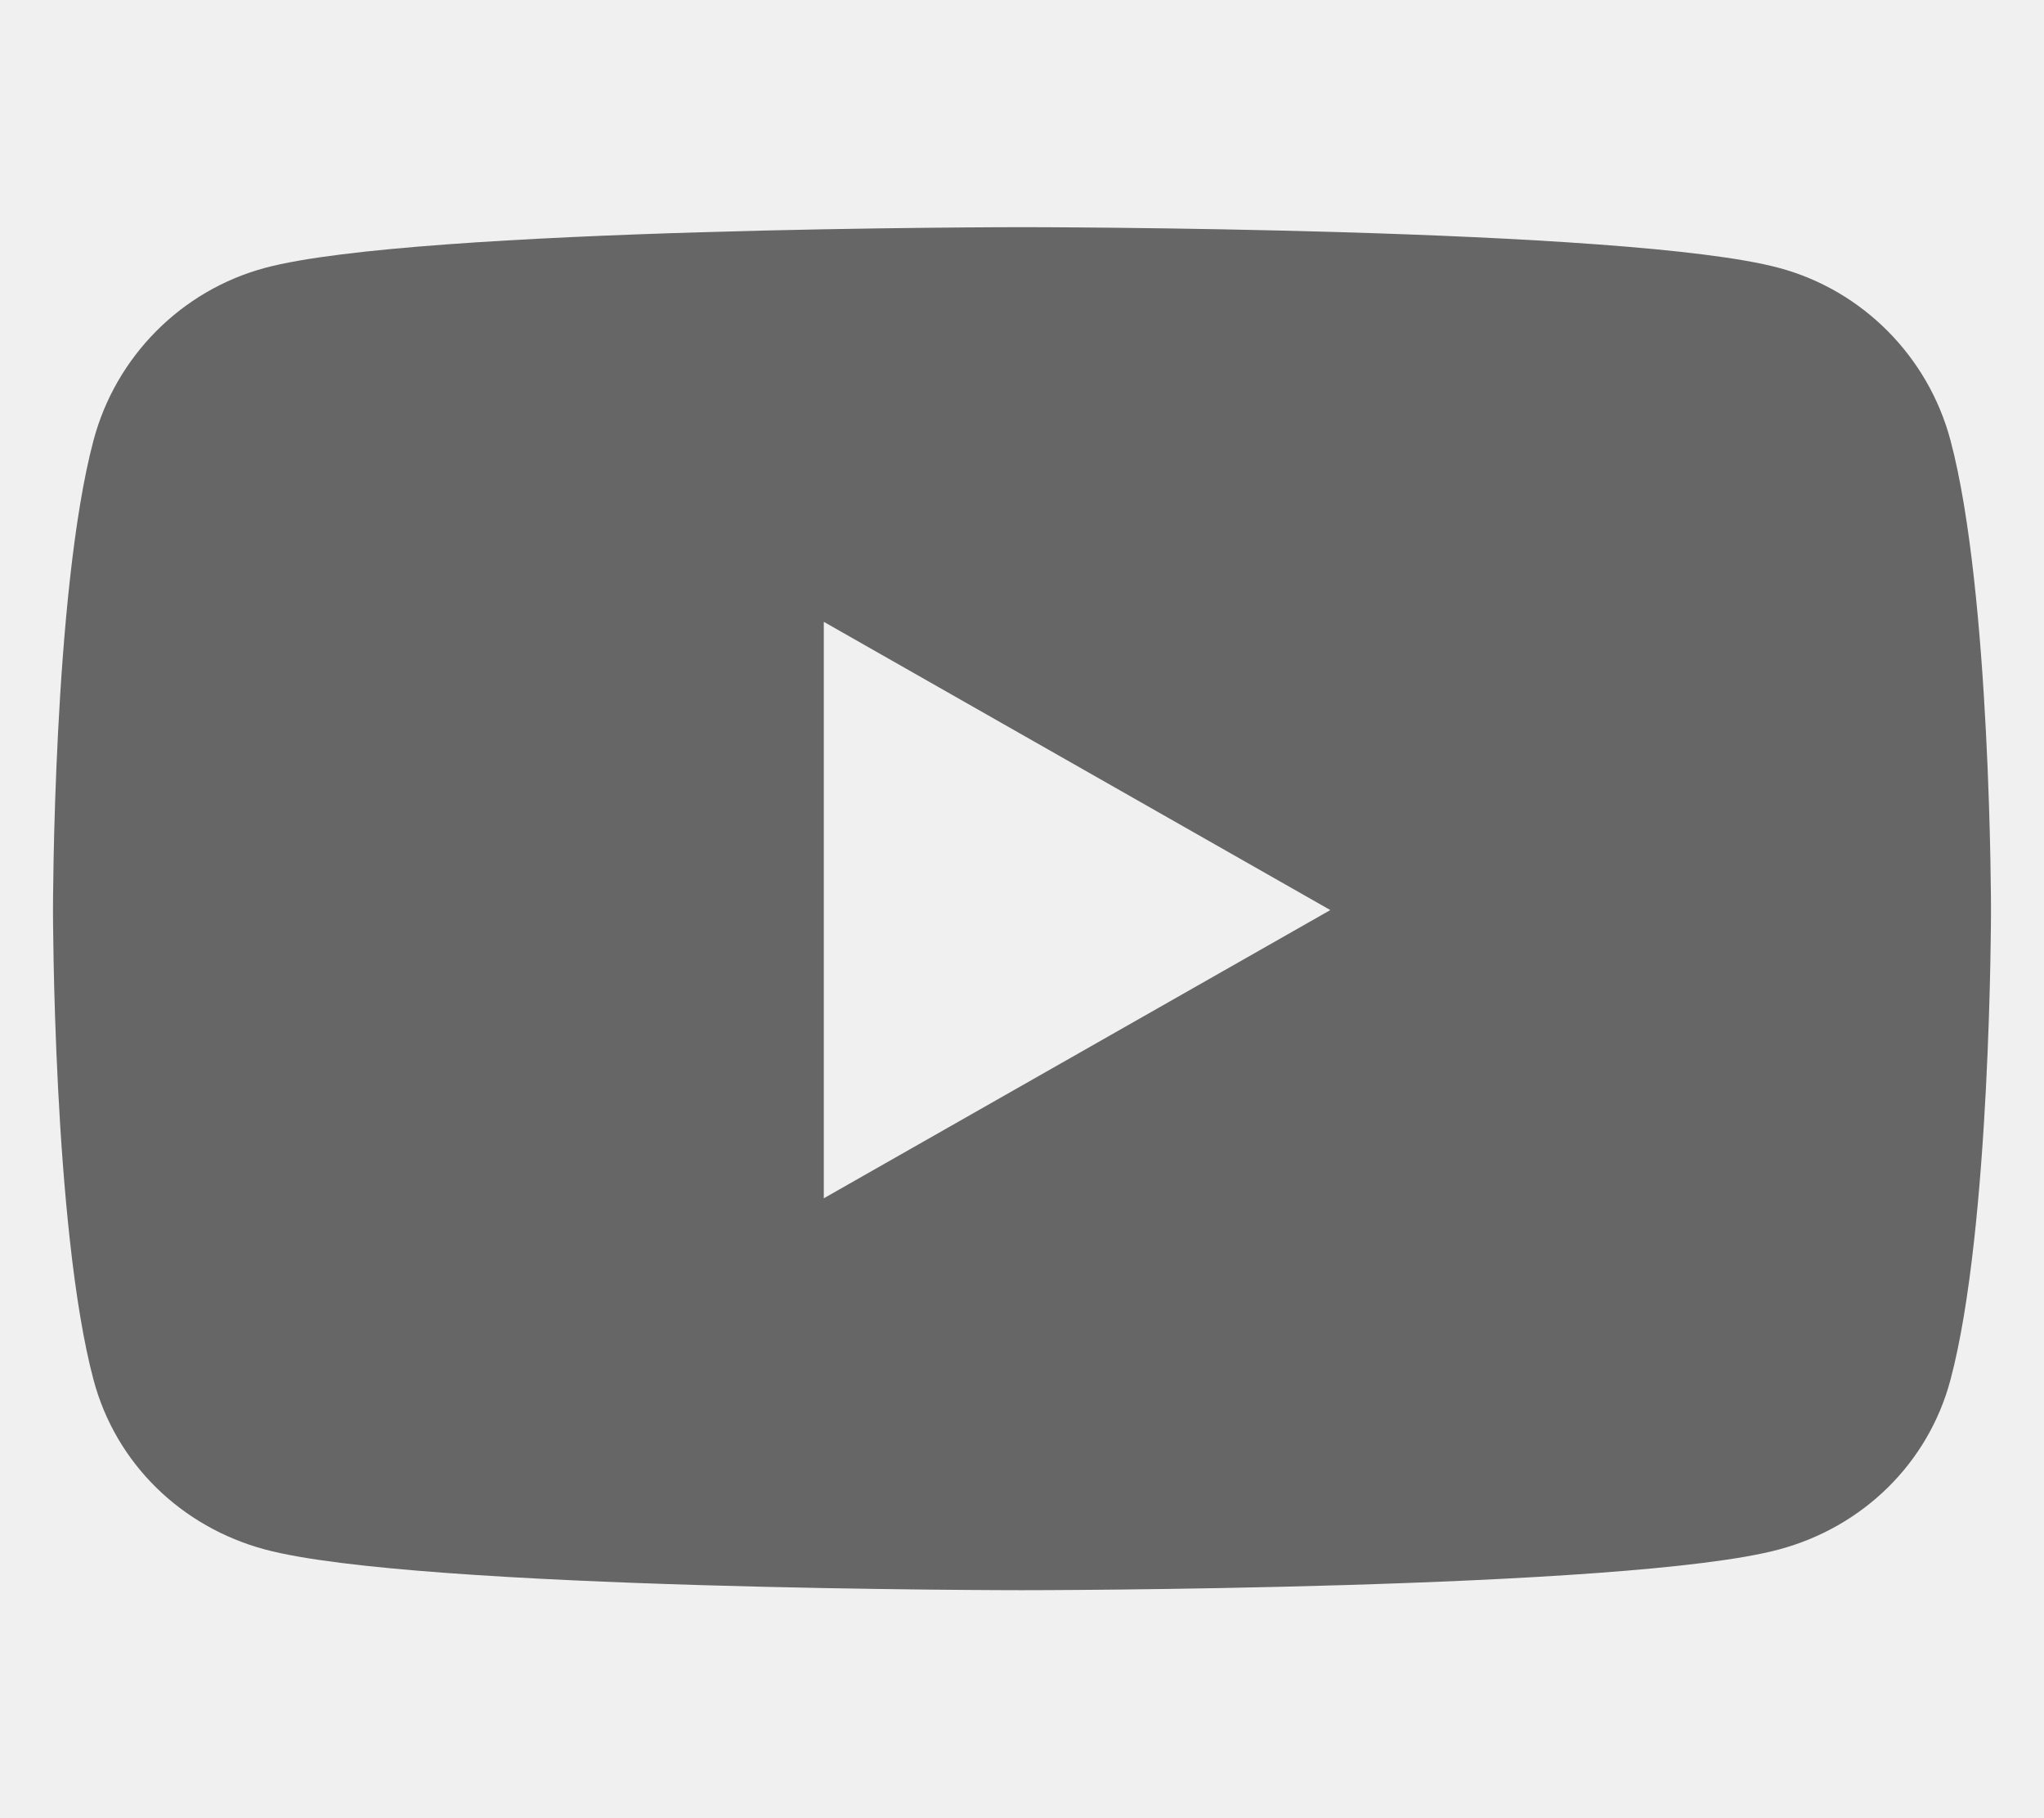
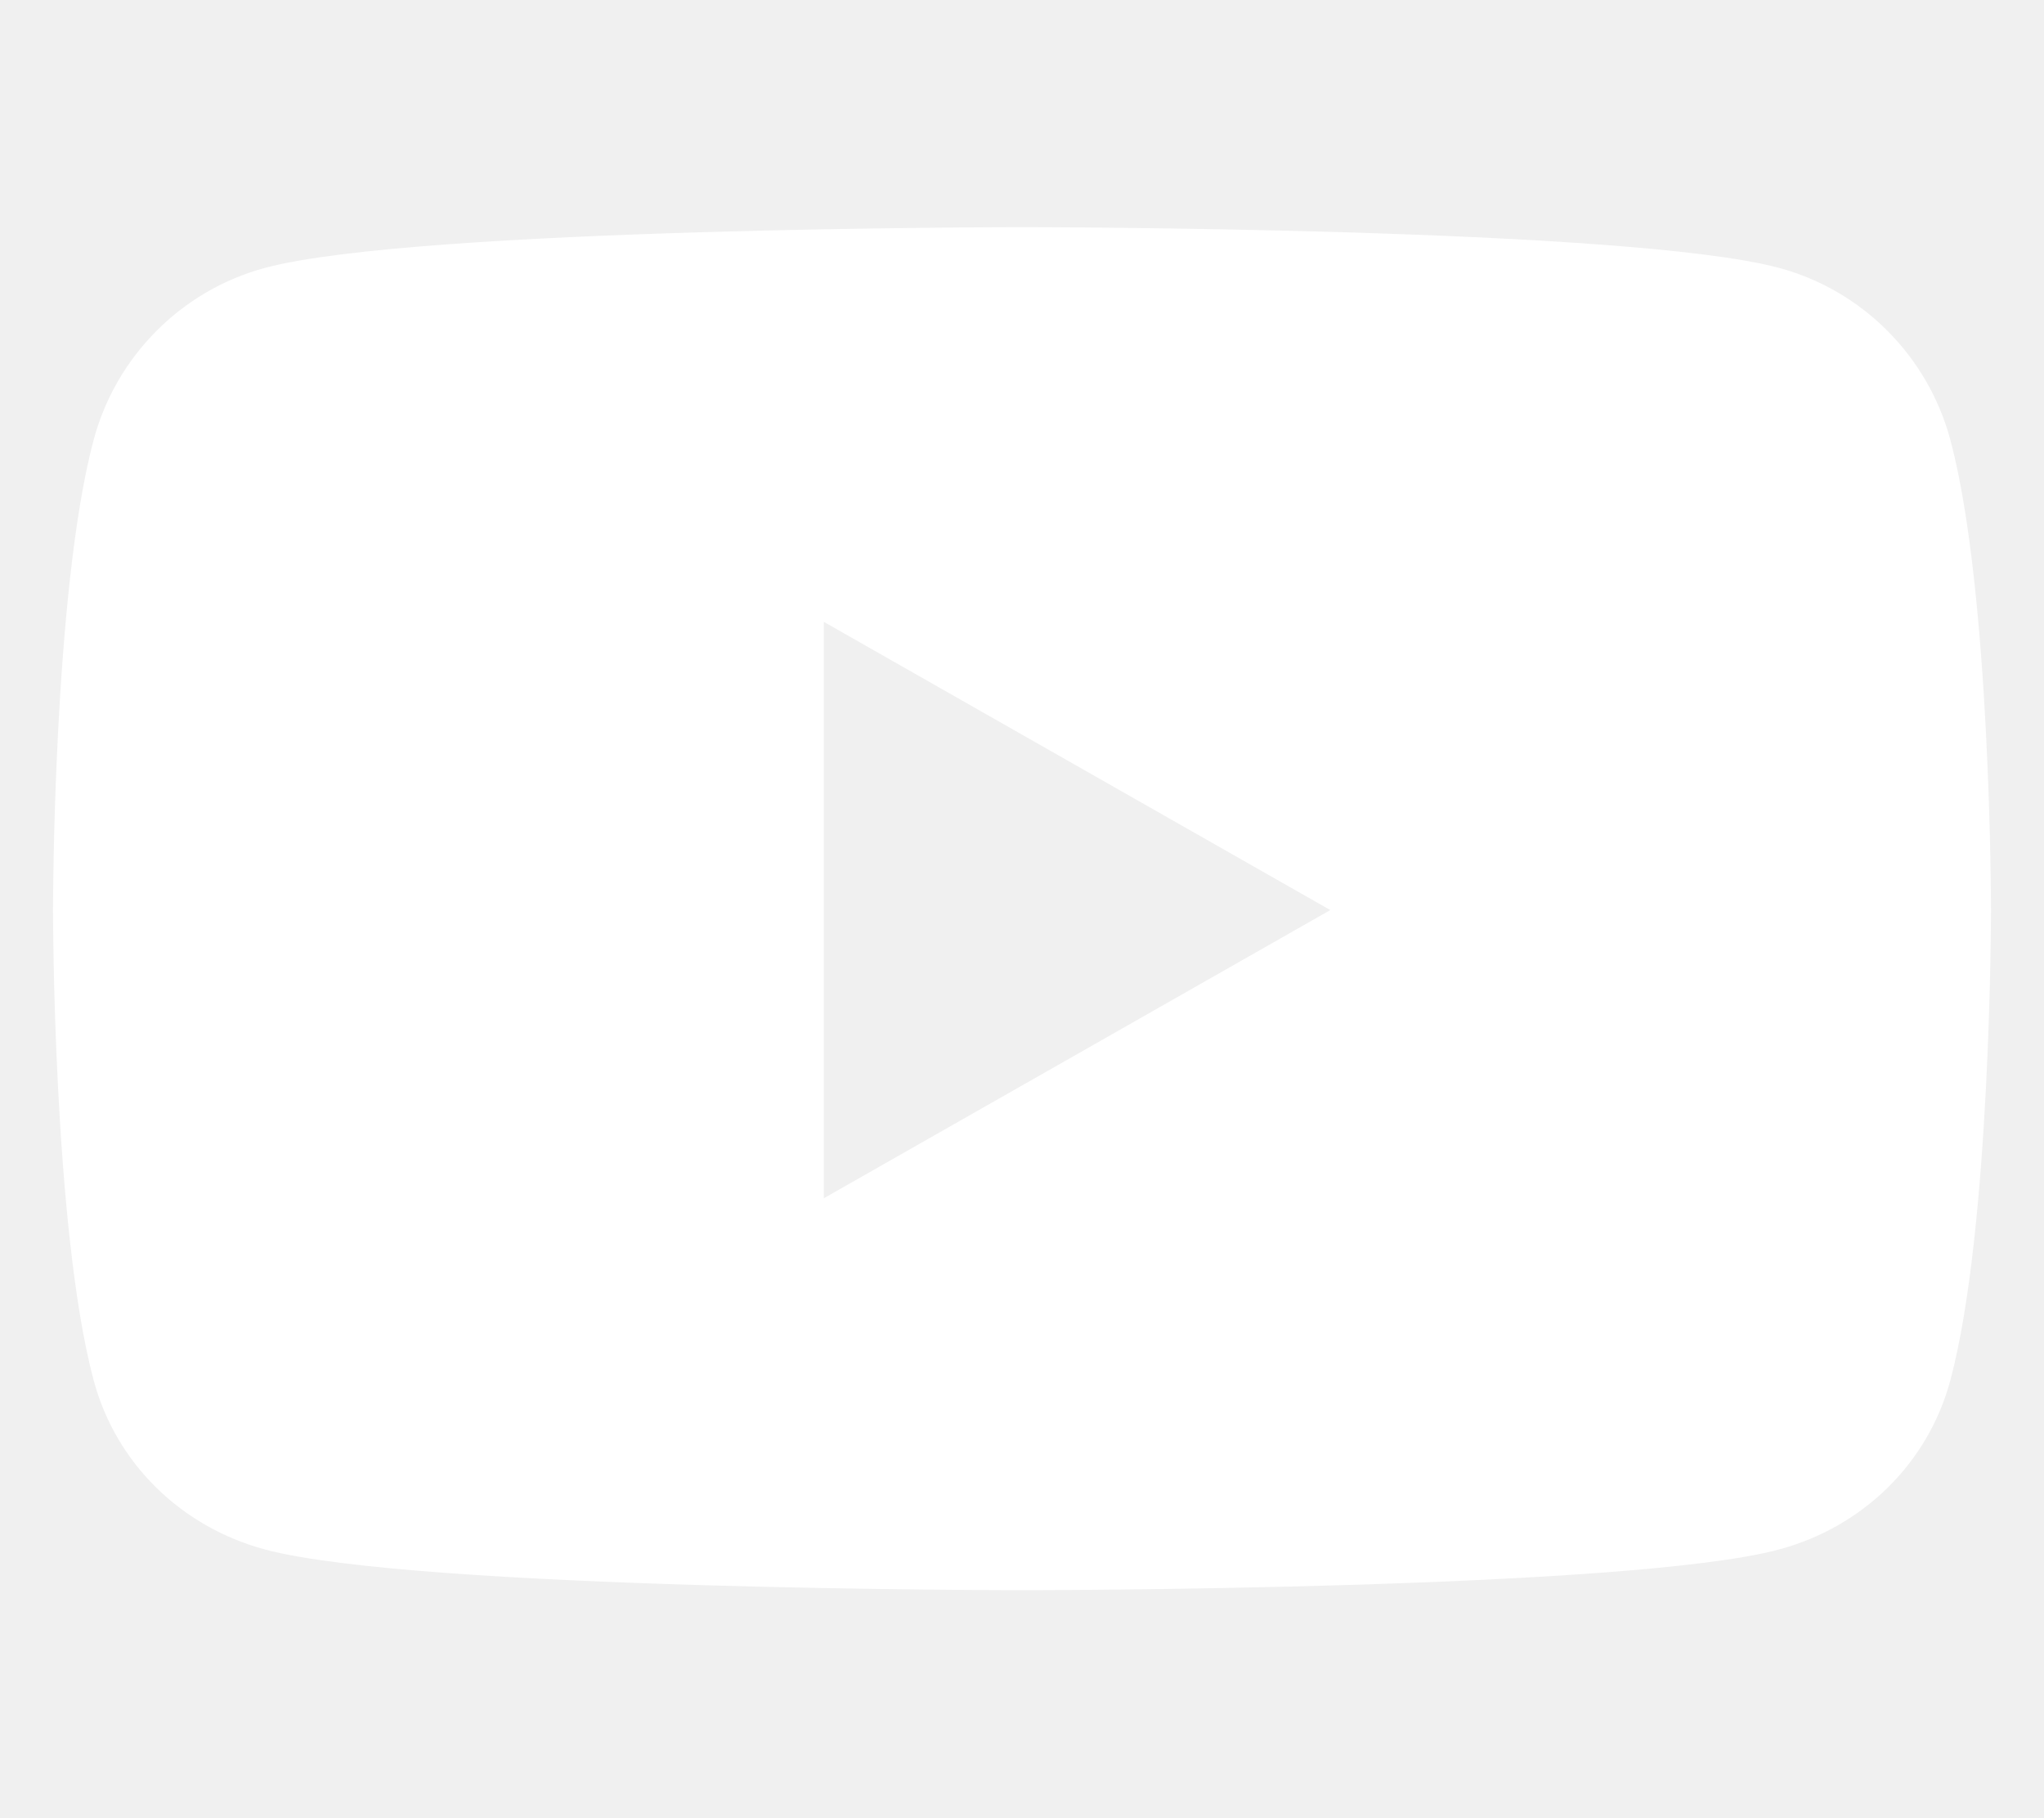
<svg xmlns="http://www.w3.org/2000/svg" aria-hidden="true" focusable="false" data-prefix="fab" data-icon="youtube" class="svg-inline--fa fa-youtube fa-w-18" role="img" viewBox="0 0 576 512">
-   <path fill="#666666" d="M549.655 124.083c-6.281-23.65-24.787-42.276-48.284-48.597C458.781 64 288 64 288 64S117.22 64 74.629 75.486c-23.497 6.322-42.003 24.947-48.284 48.597-11.412 42.867-11.412 132.305-11.412 132.305s0 89.438 11.412 132.305c6.281 23.65 24.787 41.5 48.284 47.821C117.22 448 288 448 288 448s170.78 0 213.371-11.486c23.497-6.321 42.003-24.171 48.284-47.821 11.412-42.867 11.412-132.305 11.412-132.305s0-89.438-11.412-132.305zm-317.51 213.508V175.185l142.739 81.205-142.739 81.201z" />
+   <path fill="#fff" d="M549.655 124.083c-6.281-23.65-24.787-42.276-48.284-48.597C458.781 64 288 64 288 64S117.22 64 74.629 75.486c-23.497 6.322-42.003 24.947-48.284 48.597-11.412 42.867-11.412 132.305-11.412 132.305s0 89.438 11.412 132.305c6.281 23.65 24.787 41.5 48.284 47.821C117.22 448 288 448 288 448s170.78 0 213.371-11.486c23.497-6.321 42.003-24.171 48.284-47.821 11.412-42.867 11.412-132.305 11.412-132.305s0-89.438-11.412-132.305zm-317.51 213.508V175.185l142.739 81.205-142.739 81.201z" />
</svg>
